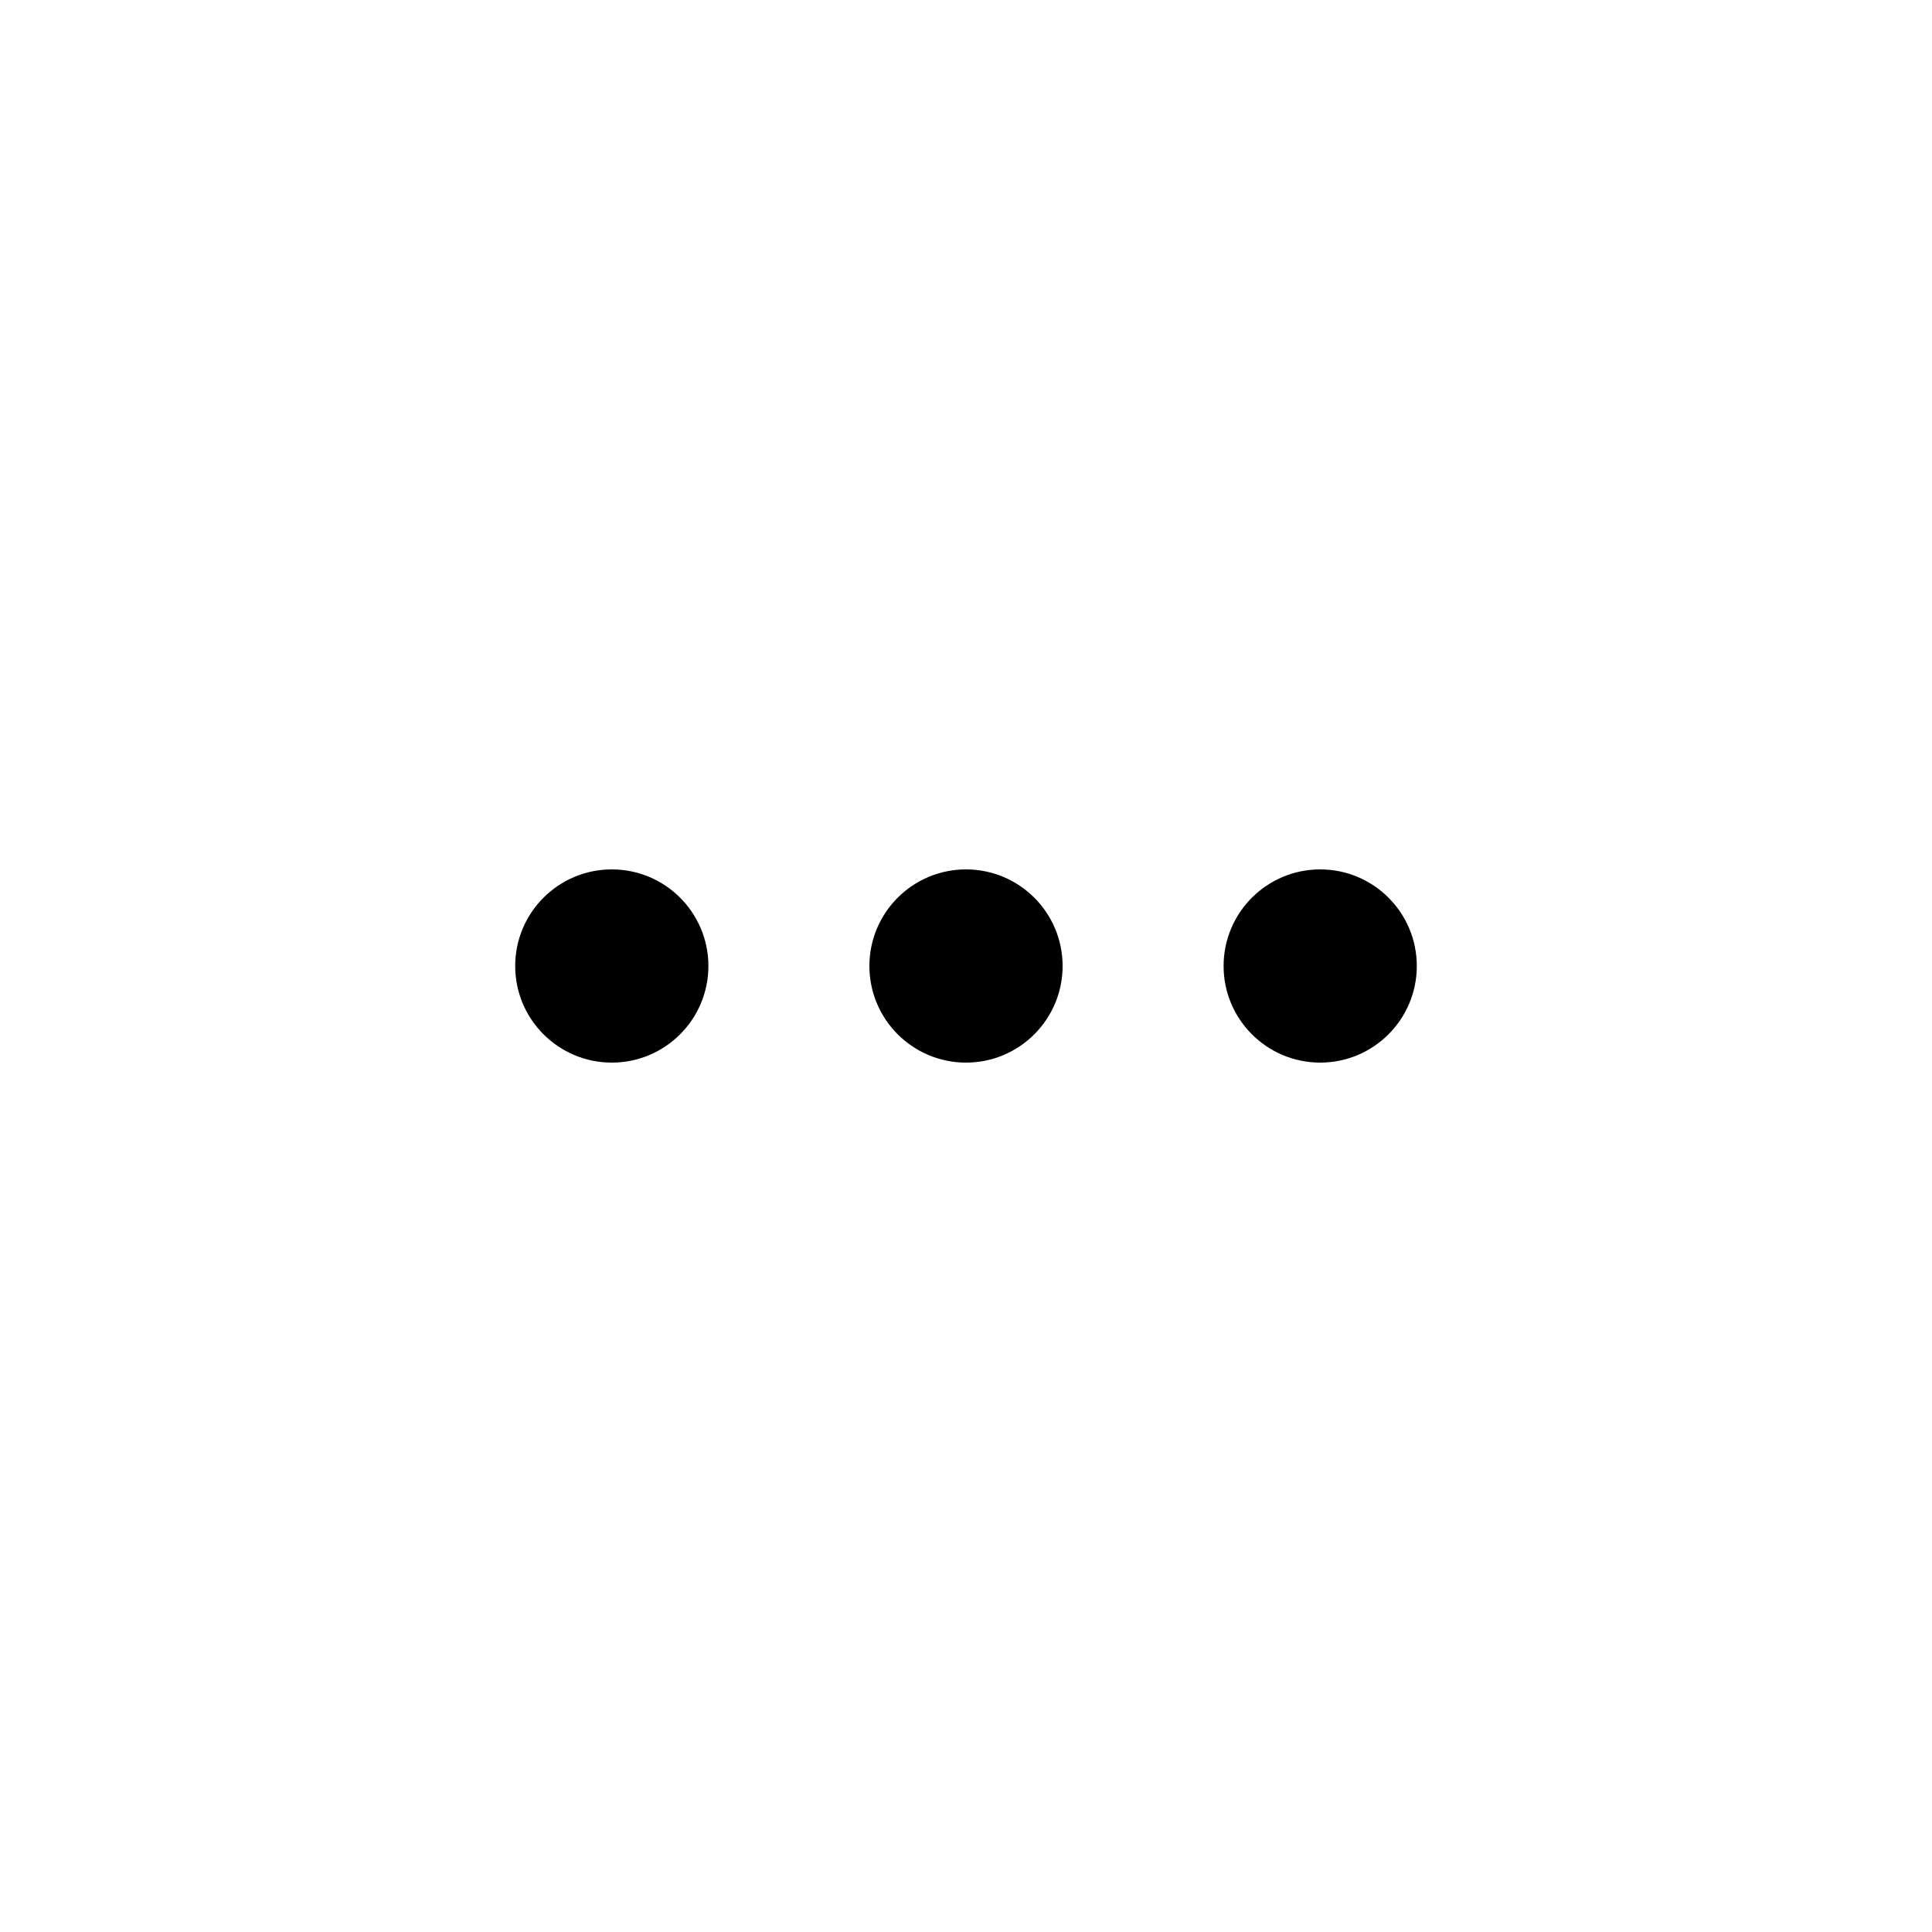
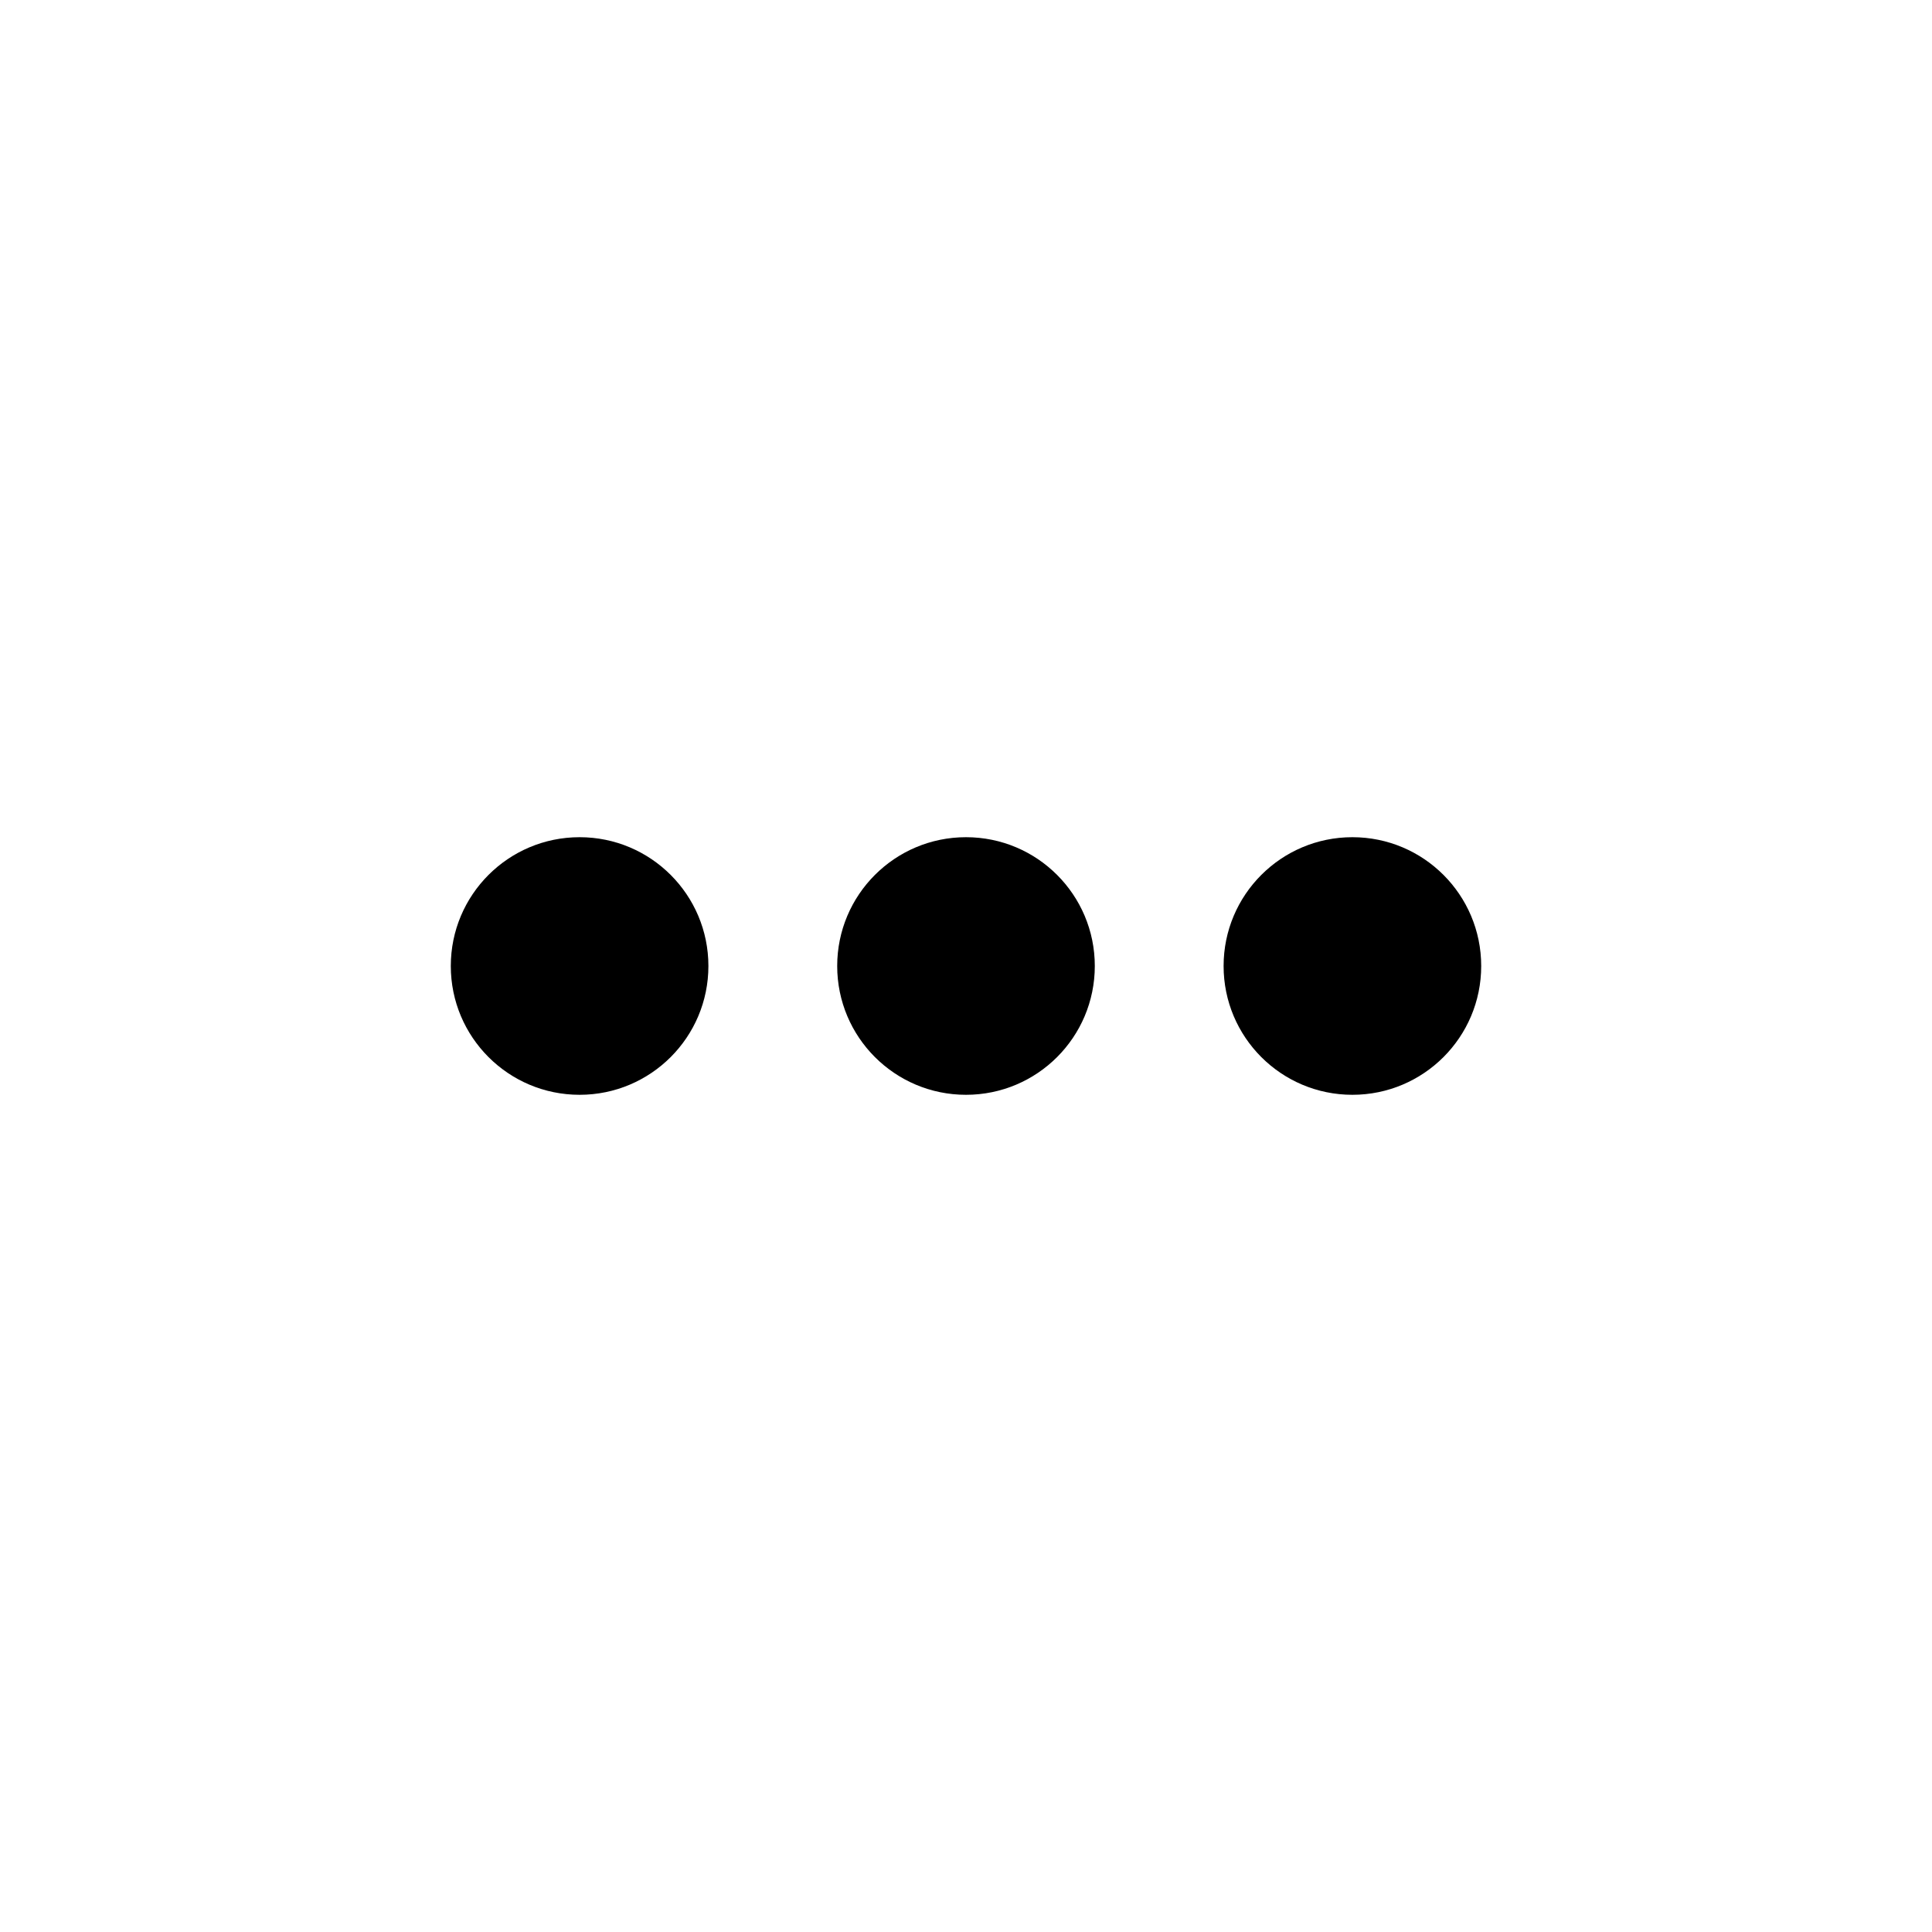
<svg xmlns="http://www.w3.org/2000/svg" width="30" height="30" viewBox="0 0 30 30" fill="none">
-   <circle cx="9.5" cy="15" r="1.5" fill="black" />
-   <circle cx="15" cy="15" r="1.5" fill="black" />
-   <circle cx="20.5" cy="15" r="1.5" fill="black" />
+   <path d="M11 15C11 16.105 10.105 17 9 17C7.895 17 7 16.105 7 15C7 13.895 7.895 13 9 13C10.105 13 11 13.895 11 15Z" fill="black" />
+   <path d="M17 15C17 16.105 16.105 17 15 17C13.895 17 13 16.105 13 15C13 13.895 13.895 13 15 13C16.105 13 17 13.895 17 15Z" fill="black" />
+   <path d="M21 17C22.105 17 23 16.105 23 15C23 13.895 22.105 13 21 13C19.895 13 19 13.895 19 15C19 16.105 19.895 17 21 17Z" fill="black" />
</svg>
